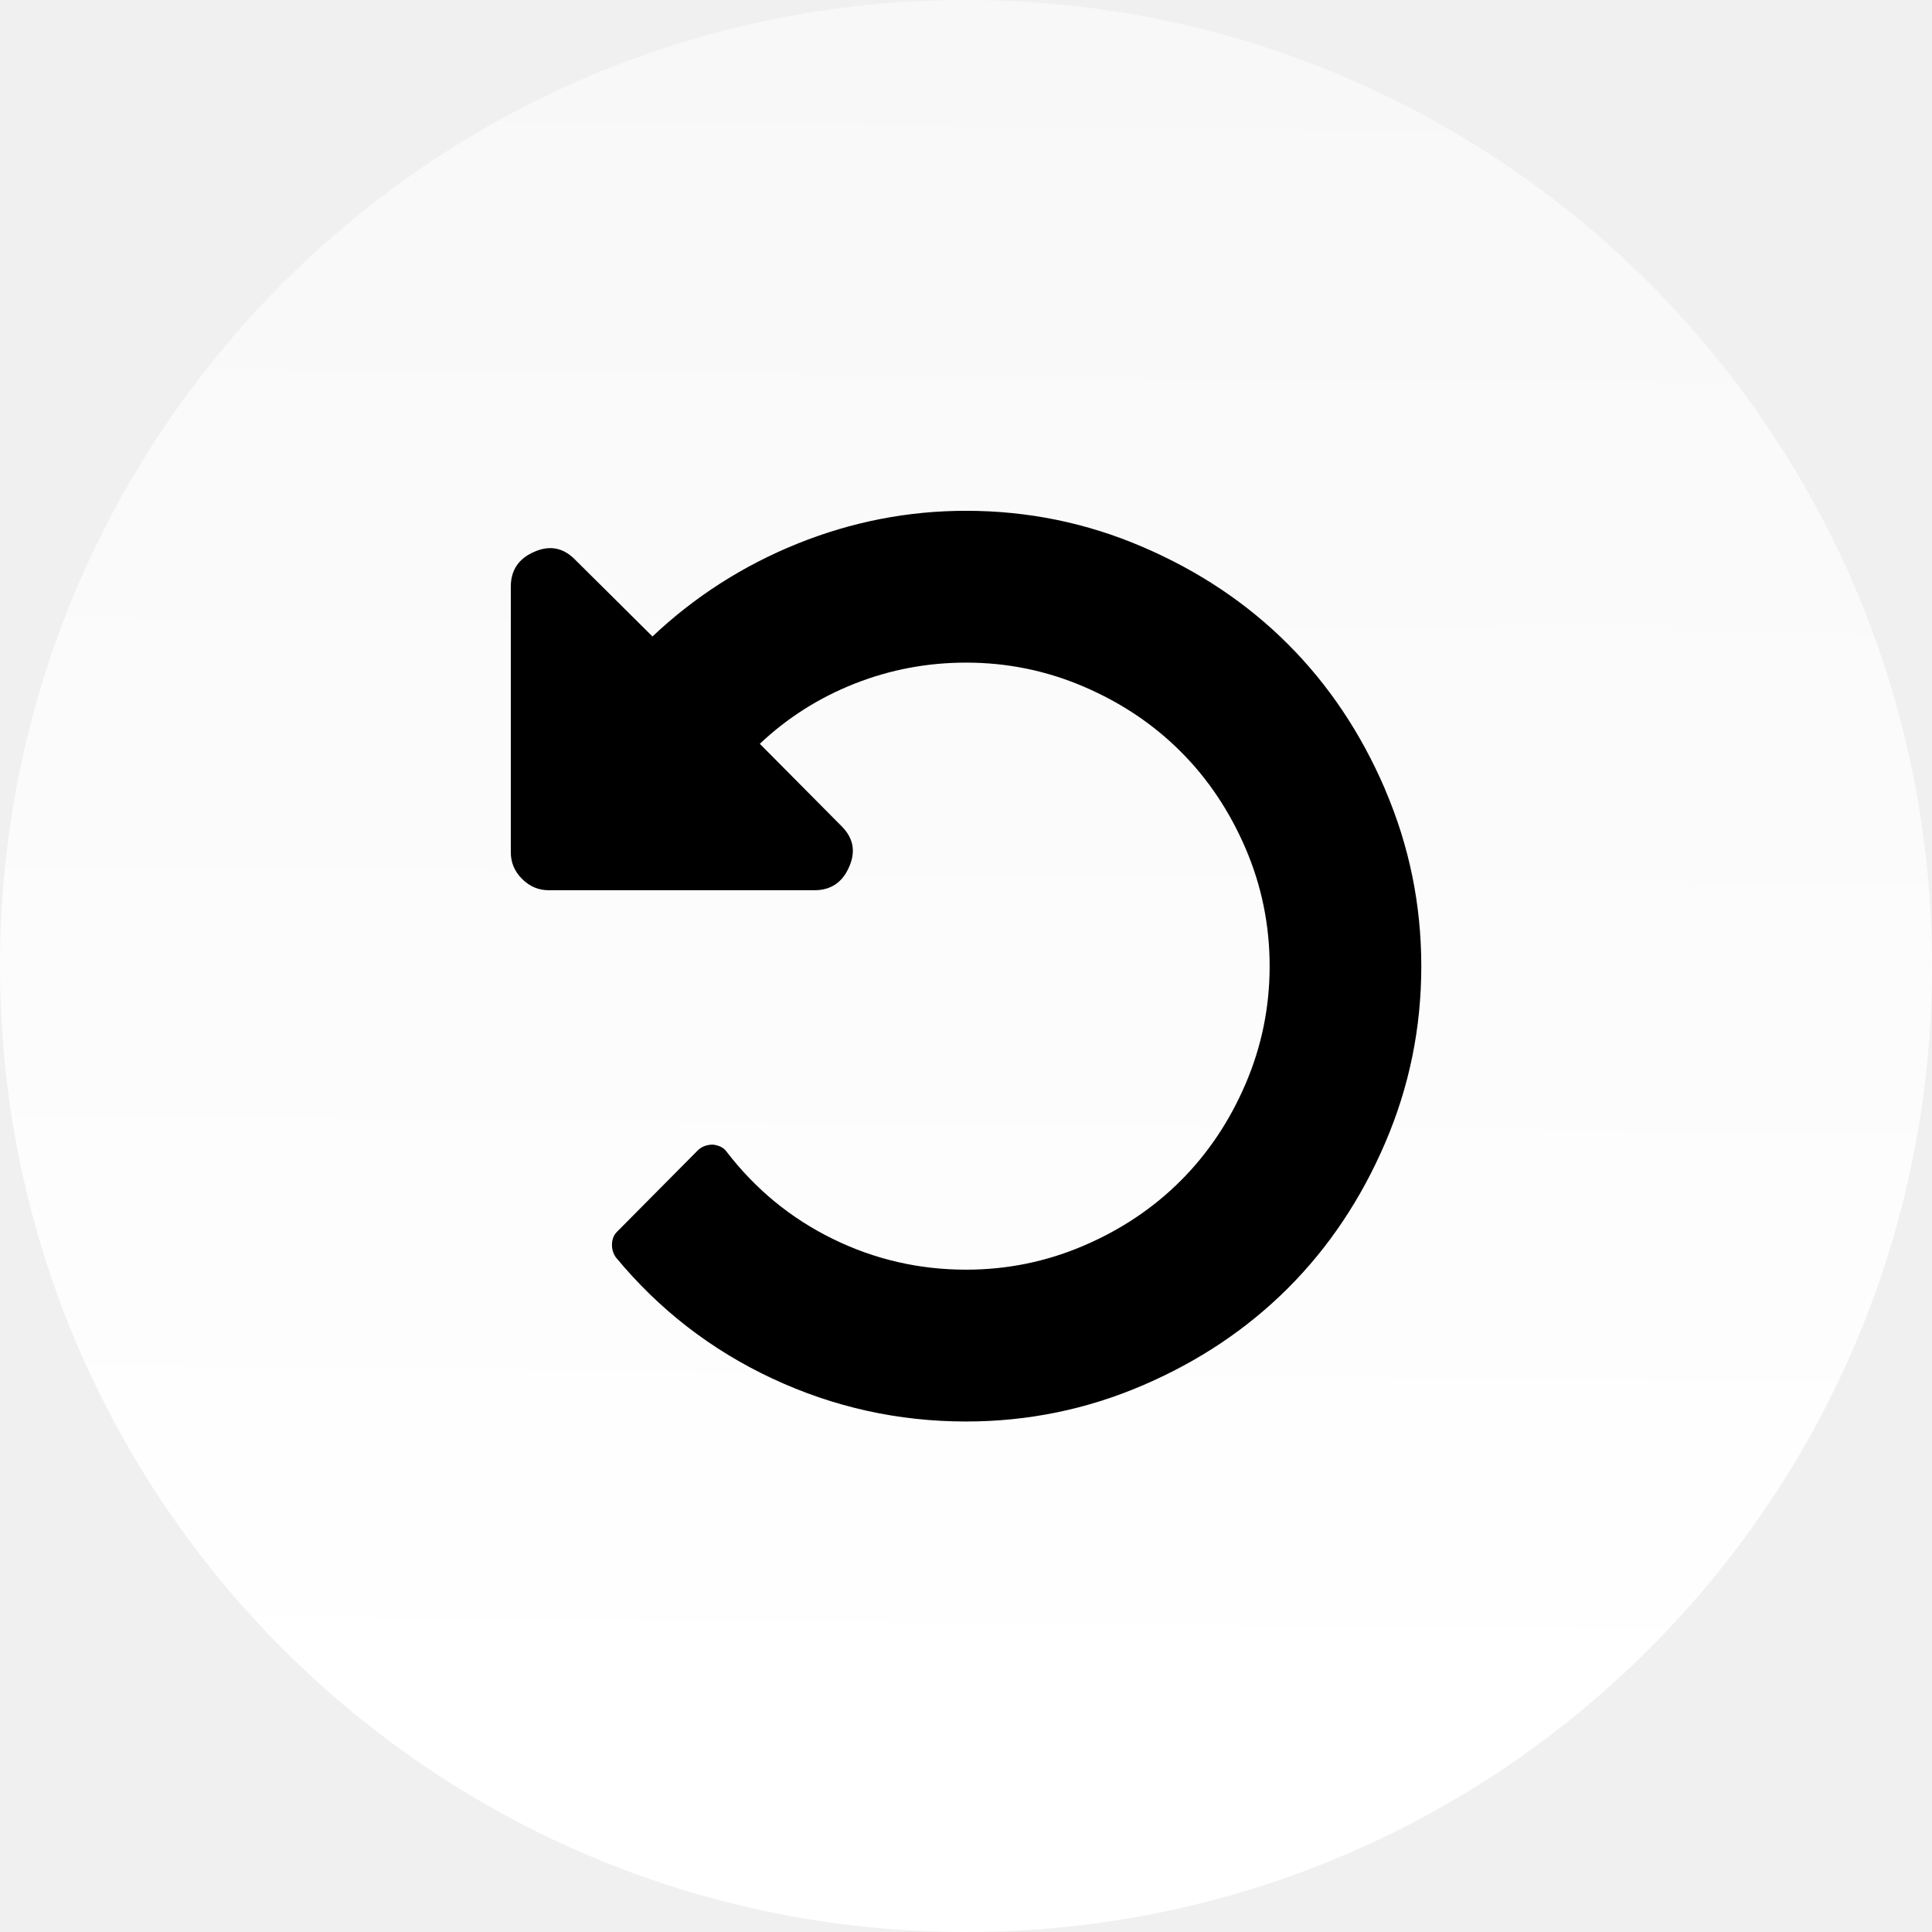
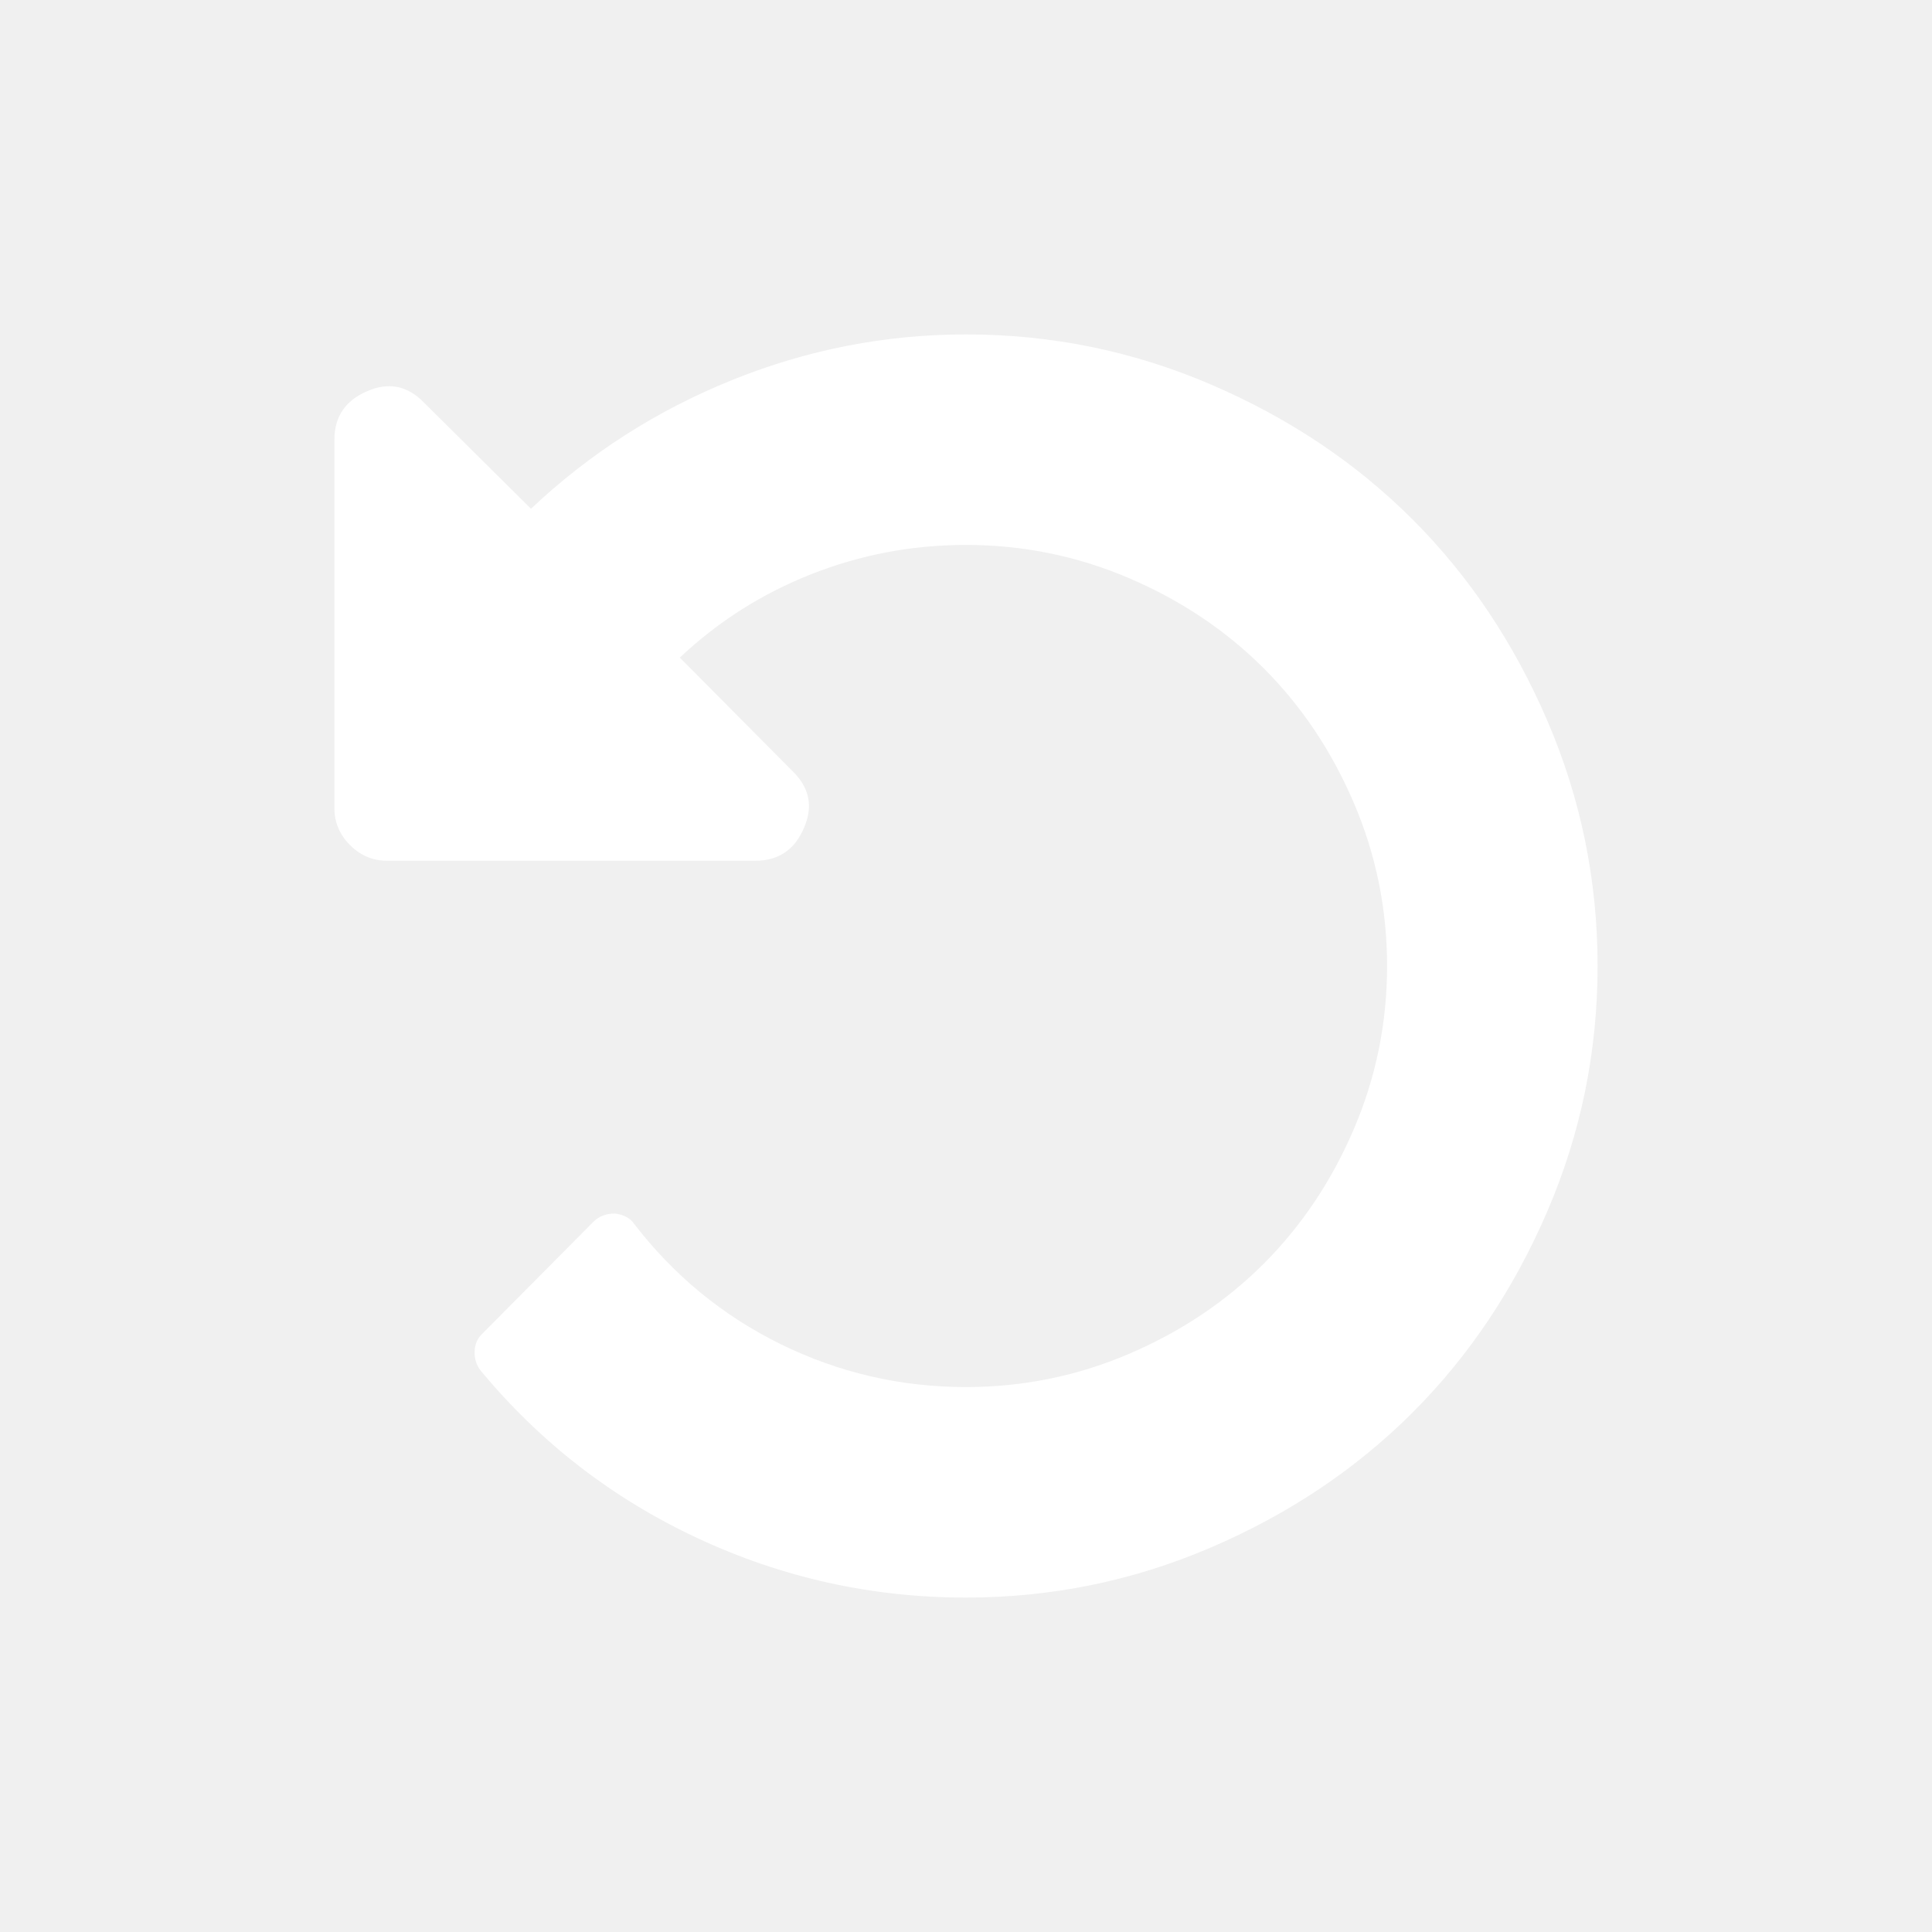
- <svg xmlns="http://www.w3.org/2000/svg" xmlns:xlink="http://www.w3.org/1999/xlink" version="1.1" id="svg23607" height="37.312" width="37.312">
-   <defs id="defs23609">
-     <linearGradient xlink:href="#linearGradient22494-7" id="linearGradient22779" gradientUnits="userSpaceOnUse" x1="-313.016" y1="184.714" x2="-312.366" y2="112.466" gradientTransform="translate(687.6911,362.7449)" />
-     <linearGradient id="linearGradient22494-7">
-       <stop id="stop22496-54" offset="0" style="stop-color:#ffffff;stop-opacity:1;" />
-       <stop id="stop22498-4" offset="1" style="stop-color:#ffffff;stop-opacity:0;" />
-     </linearGradient>
-     <clipPath id="clipPath2049" clipPathUnits="userSpaceOnUse">
-       <path id="path2051" d="m 3.126,1000005.7 1.094,4.9 v 0 l 1.124,0.5 v 0 l 2.607,-2.5 2.039,-1.1 2.243,-1.6 5.777,-0.1 3.874,1.2 0.816,-0.9 0.544,-3.1 -2.311,-3.52 -7.272,0.13 -3.466,0.99 -3.602,3.6 z" style="fill:none;stroke:#000000;stroke-width:1px;stroke-linecap:butt;stroke-linejoin:miter;stroke-opacity:1" />
-       <path d="m 3.126,6.7 1.094,4.9 v 0 l 1.124,0.5 v 0 L 7.952,9.6 9.991,8.5 12.234,6.9 18.011,6.8 21.885,8 22.701,7.1 23.245,4 20.934,0.48 13.661,0.61 10.195,1.6 6.593,5.2 Z M 0.854,2.157 H 23.258 V 15.159 H 0.854 Z" style="fill-rule:evenodd" id="lpe_path-effect2053" />
-     </clipPath>
-     <clipPath id="clipPath2059" clipPathUnits="userSpaceOnUse">
-       <path id="path2061" d="m 2.311,1000014.2 1.359,0.6 0.68,1.1 0.68,0.5 0.544,-0.1 0.816,-0.6 1.903,0.4 3.67,5.3 -1.087,4.7 -3.67,3.6 -4.35,-8 z" style="fill:none;stroke:#000000;stroke-width:1px;stroke-linecap:butt;stroke-linejoin:miter;stroke-opacity:1" />
-       <path d="m 2.311,15.225 1.359,0.544 0.68,1.087 0.68,0.544 0.544,-0.136 0.816,-0.544 1.903,0.408 3.67,5.301 -1.087,4.622 -3.67,3.67 -4.35,-8.02 z M 3.656,3.656 V 33.656 H 33.656 V 3.656 Z" style="fill-rule:evenodd" id="lpe_path-effect2063" />
-     </clipPath>
-   </defs>
-   <g id="g2693" transform="translate(-356.344,-513.7062)" style="display:inline">
-     <g id="g2691">
-       <path id="path2675" d="m 362.094,553.268 c -0.083,0.417 -0.116,0.847 -0.25,1.25 -0.037,0.112 -0.185,0.152 -0.25,0.25 -0.842,1.263 -0.002,0.006 -0.25,0.75 -0.059,0.177 -0.191,0.323 -0.25,0.5 -0.053,0.158 0.074,0.351 0,0.5 -0.053,0.105 -0.197,0.145 -0.25,0.25 -0.037,0.074 0.037,0.175 0,0.25 -0.053,0.105 -0.213,0.138 -0.25,0.25 -0.021,0.062 0.026,1.224 0,1.25 -0.333,0.333 -0.25,-0.417 -0.25,0.25" style="fill:none;fill-rule:evenodd;stroke:none;stroke-width:1px;stroke-linecap:butt;stroke-linejoin:miter;stroke-opacity:1" />
-       <path stroke-miterlimit="10" d="m 375,513.706 c -10.305,0 -18.656,8.353 -18.656,18.656 0,10.303 8.352,18.656 18.656,18.656 10.303,0 18.656,-8.353 18.656,-18.656 0,-10.303 -8.354,-18.656 -18.656,-18.656" id="path2677" style="fill:url(#linearGradient22779);fill-opacity:1;stroke:none;stroke-miterlimit:10" />
-       <g id="g2689">
-         <g id="g2685" />
-       </g>
-     </g>
-     <path id="path3300" fill="#fff" d="m 383.094,528.951 c -0.465,-1.084 -1.091,-2.019 -1.877,-2.805 -0.786,-0.786 -1.721,-1.412 -2.805,-1.877 -1.084,-0.466 -2.221,-0.698 -3.411,-0.698 -1.122,0 -2.207,0.212 -3.257,0.635 -1.049,0.424 -1.982,1.021 -2.799,1.792 l -1.488,-1.477 c -0.229,-0.237 -0.492,-0.29 -0.79,-0.16 -0.305,0.13 -0.458,0.355 -0.458,0.676 v 5.129 c 0,0.198 0.072,0.37 0.218,0.515 0.145,0.145 0.317,0.218 0.515,0.218 h 5.129 c 0.321,0 0.546,-0.153 0.675,-0.458 0.13,-0.298 0.076,-0.561 -0.16,-0.79 l -1.568,-1.58 c 0.534,-0.504 1.145,-0.891 1.832,-1.162 0.687,-0.271 1.404,-0.406 2.152,-0.406 0.794,0 1.551,0.155 2.272,0.464 0.721,0.309 1.345,0.727 1.872,1.254 0.527,0.526 0.944,1.15 1.254,1.872 0.309,0.721 0.464,1.479 0.464,2.272 0,0.794 -0.155,1.551 -0.464,2.272 -0.309,0.721 -0.727,1.345 -1.254,1.872 -0.527,0.527 -1.151,0.945 -1.872,1.254 -0.721,0.309 -1.479,0.464 -2.272,0.464 -0.908,0 -1.767,-0.198 -2.576,-0.595 -0.809,-0.397 -1.492,-0.958 -2.049,-1.683 -0.053,-0.076 -0.141,-0.122 -0.263,-0.137 -0.115,0 -0.21,0.034 -0.286,0.103 l -1.568,1.58 c -0.061,0.061 -0.093,0.139 -0.097,0.235 -0.004,0.096 0.021,0.181 0.074,0.258 0.832,1.007 1.839,1.788 3.022,2.341 1.183,0.553 2.431,0.83 3.743,0.83 1.191,0 2.328,-0.233 3.411,-0.698 1.084,-0.465 2.018,-1.091 2.805,-1.877 0.786,-0.786 1.412,-1.721 1.877,-2.805 0.466,-1.084 0.698,-2.221 0.698,-3.411 4e-5,-1.191 -0.233,-2.327 -0.698,-3.411 z" style="fill:#000000;fill-opacity:1;stroke-width:0.048" />
-   </g>
-   <g id="layer8" />
+ <svg xmlns="http://www.w3.org/2000/svg" id="svg835" version="1.1" width="438.536" viewBox="0 0 438.536 438.536" height="438.536" enable-background="new 0 0 438.536 438.536">
+   <defs id="defs839" />
+   <path id="path833" transform="matrix(.7796605 0 0 .7796605 48.31379 48.31262)" fill="#fff" d="m388.544 147.923c-9.734-22.667-22.824-42.221-39.262-58.659-16.441-16.439-35.994-29.526-58.662-39.265-22.666-9.739-46.445-14.604-71.346-14.604-23.462 0-46.166 4.425-68.117 13.286-21.945 8.859-41.458 21.348-58.538 37.471l-31.129-30.89c-4.789-4.949-10.294-6.065-16.521-3.354-6.386 2.717-9.578 7.427-9.578 14.13v107.262c0 4.149 1.517 7.741 4.55 10.773 3.035 3.033 6.627 4.55 10.776 4.55h107.262c6.705 0 11.413-3.193 14.127-9.578 2.712-6.225 1.596-11.73-3.354-16.521l-32.802-33.039c11.177-10.535 23.944-18.635 38.31-24.302 14.366-5.666 29.368-8.502 45.012-8.502 16.598 0 32.443 3.235 47.527 9.697 15.086 6.466 28.13 15.205 39.145 26.219 11.014 11.012 19.753 24.059 26.219 39.145 6.46 15.084 9.694 30.923 9.694 47.527 0 16.602-3.234 32.442-9.694 47.525-6.466 15.084-15.205 28.13-26.219 39.145-11.015 11.014-24.063 19.756-39.145 26.219-15.084 6.463-30.928 9.695-47.527 9.695-18.995 0-36.952-4.15-53.872-12.447-16.918-8.297-31.203-20.028-42.856-35.198-1.116-1.595-2.953-2.554-5.507-2.876-2.395 0-4.391.717-5.987 2.152l-32.801 33.042c-1.276 1.283-1.954 2.917-2.034 4.908-.079 2.0.442 3.794 1.558 5.39 17.4 21.07 38.467 37.39 63.207 48.959 24.74 11.571 50.84 17.36 78.293 17.36 24.901 0 48.68-4.871 71.346-14.605 22.668-9.734 42.215-22.827 58.659-39.264 16.441-16.444 29.528-35.993 39.265-58.659 9.737-22.666 14.601-46.451 14.601-71.348.001-24.905-4.866-48.678-14.6-71.344z" />
</svg>
